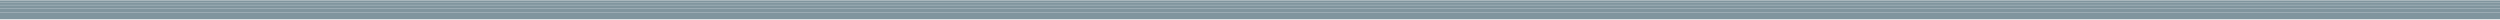
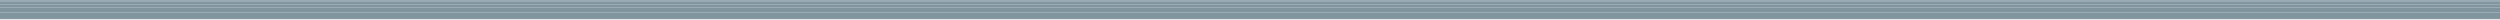
- <svg xmlns="http://www.w3.org/2000/svg" version="1.1" id="Livello_1" x="0px" y="0px" width="3000px" height="23.292px" viewBox="0 0 3000 23.292" enable-background="new 0 0 3000 23.292" xml:space="preserve">
-   <rect y="0.204" fill="#80959E" width="3000" height="22.863" />
-   <line fill="none" stroke="#FFFFFF" stroke-width="0.25" stroke-miterlimit="10" x1="-0.001" y1="0.204" x2="3000" y2="0.204" />
-   <line fill="none" stroke="#FFFFFF" stroke-width="0.25" stroke-miterlimit="10" x1="-0.001" y1="3.486" x2="3000" y2="3.486" />
-   <line fill="none" stroke="#FFFFFF" stroke-width="0.25" stroke-miterlimit="10" x1="0" y1="14.787" x2="3000" y2="14.787" />
-   <line fill="none" stroke="#FFFFFF" stroke-width="0.25" stroke-miterlimit="10" x1="0" y1="9.785" x2="3000" y2="9.785" />
-   <line fill="none" stroke="#FFFFFF" stroke-width="0.25" stroke-miterlimit="10" x1="0" y1="23.067" x2="3000" y2="23.067" />
-   <line fill="none" stroke="#FFFFFF" stroke-width="0.25" stroke-miterlimit="10" x1="0" y1="6.067" x2="3000" y2="6.067" />
+ <svg xmlns="http://www.w3.org/2000/svg" version="1.1" id="Livello_1" x="0px" y="0px" width="3000px" height="23px" viewBox="0 -11.5 3000 23" enable-background="new 0 -11.5 3000 23" xml:space="preserve">
+   <rect x="-10" y="-11.5" fill="#80959E" width="3010" height="23" />
+   <line fill="none" stroke="#FFFFFF" stroke-width="0.25" stroke-miterlimit="10" x1="-10.001" y1="-11.354" x2="3000" y2="-11.354" />
+   <line fill="none" stroke="#FFFFFF" stroke-width="0.25" stroke-miterlimit="10" x1="-10.001" y1="-9.202" x2="3000" y2="-9.202" />
+   <line fill="none" stroke="#FFFFFF" stroke-width="0.25" stroke-miterlimit="10" x1="-10" y1="3.1" x2="3000" y2="3.1" />
+   <line fill="none" stroke="#FFFFFF" stroke-width="0.25" stroke-miterlimit="10" x1="-10" y1="-2.902" x2="3000" y2="-2.902" />
+   <line fill="none" stroke="#FFFFFF" stroke-width="0.25" stroke-miterlimit="10" x1="-10.001" y1="11.375" x2="3000" y2="11.375" />
+   <line fill="none" stroke="#FFFFFF" stroke-width="0.25" stroke-miterlimit="10" x1="-10" y1="-6.49" x2="3000" y2="-6.49" />
</svg>
